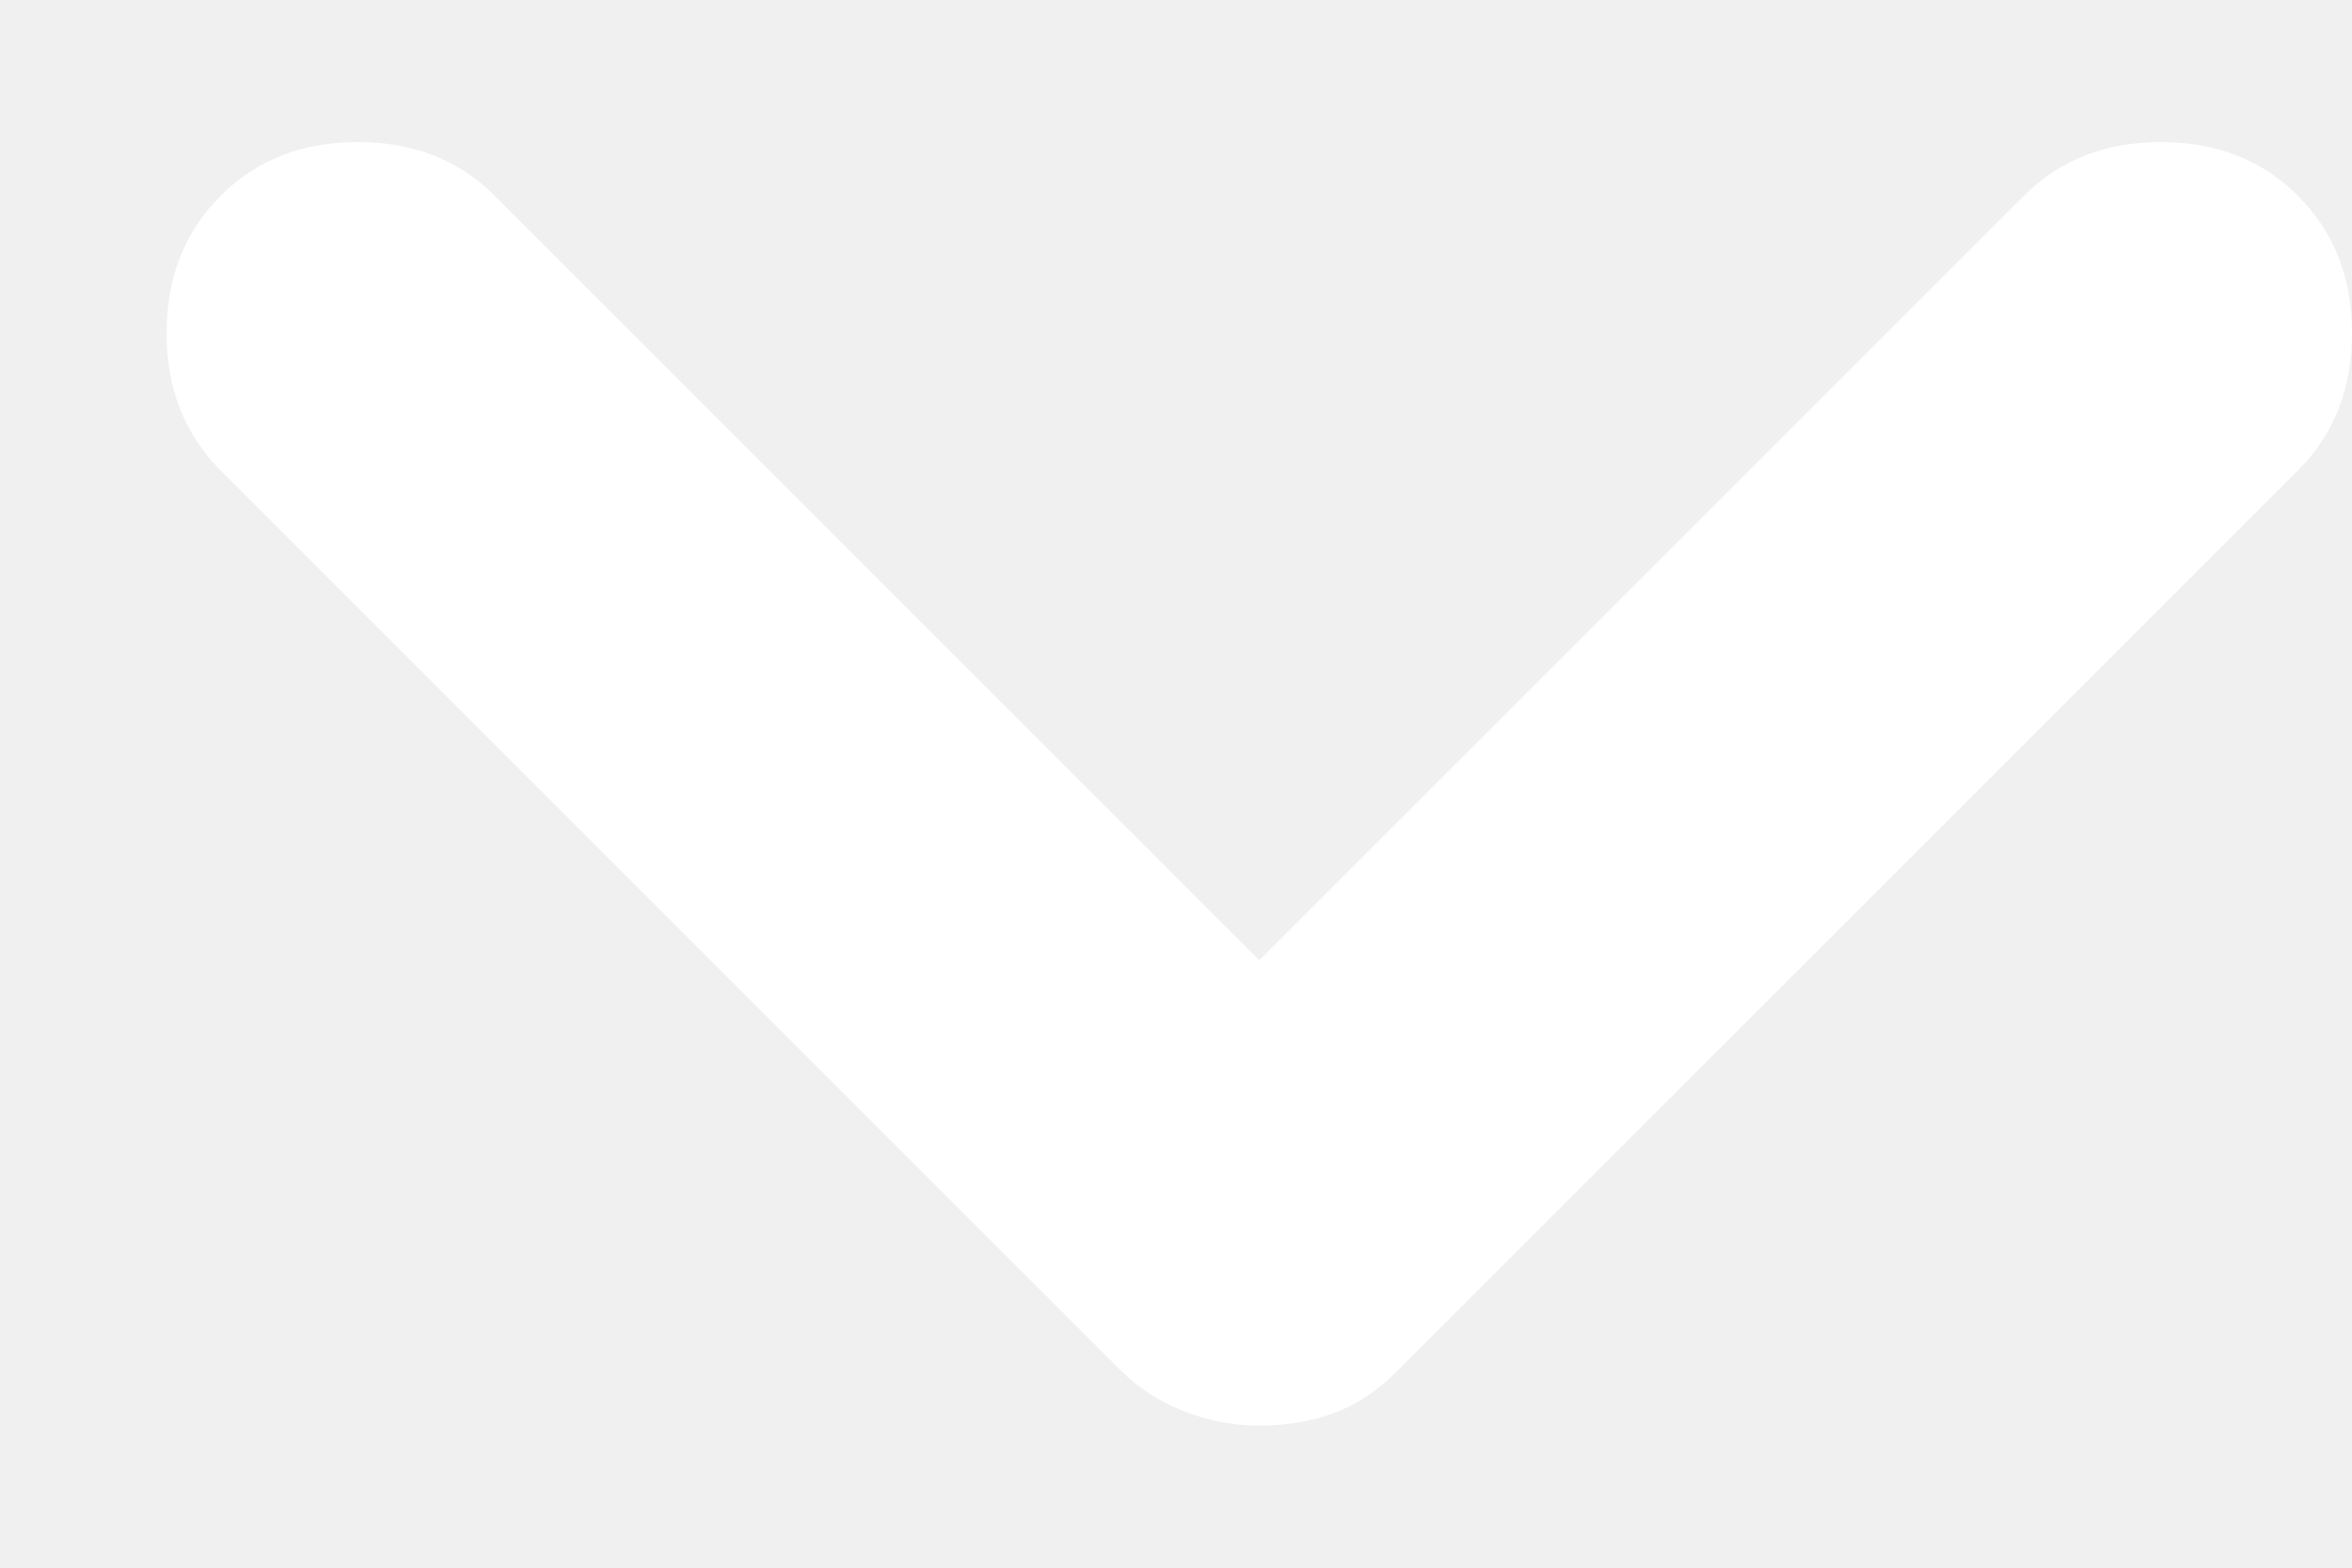
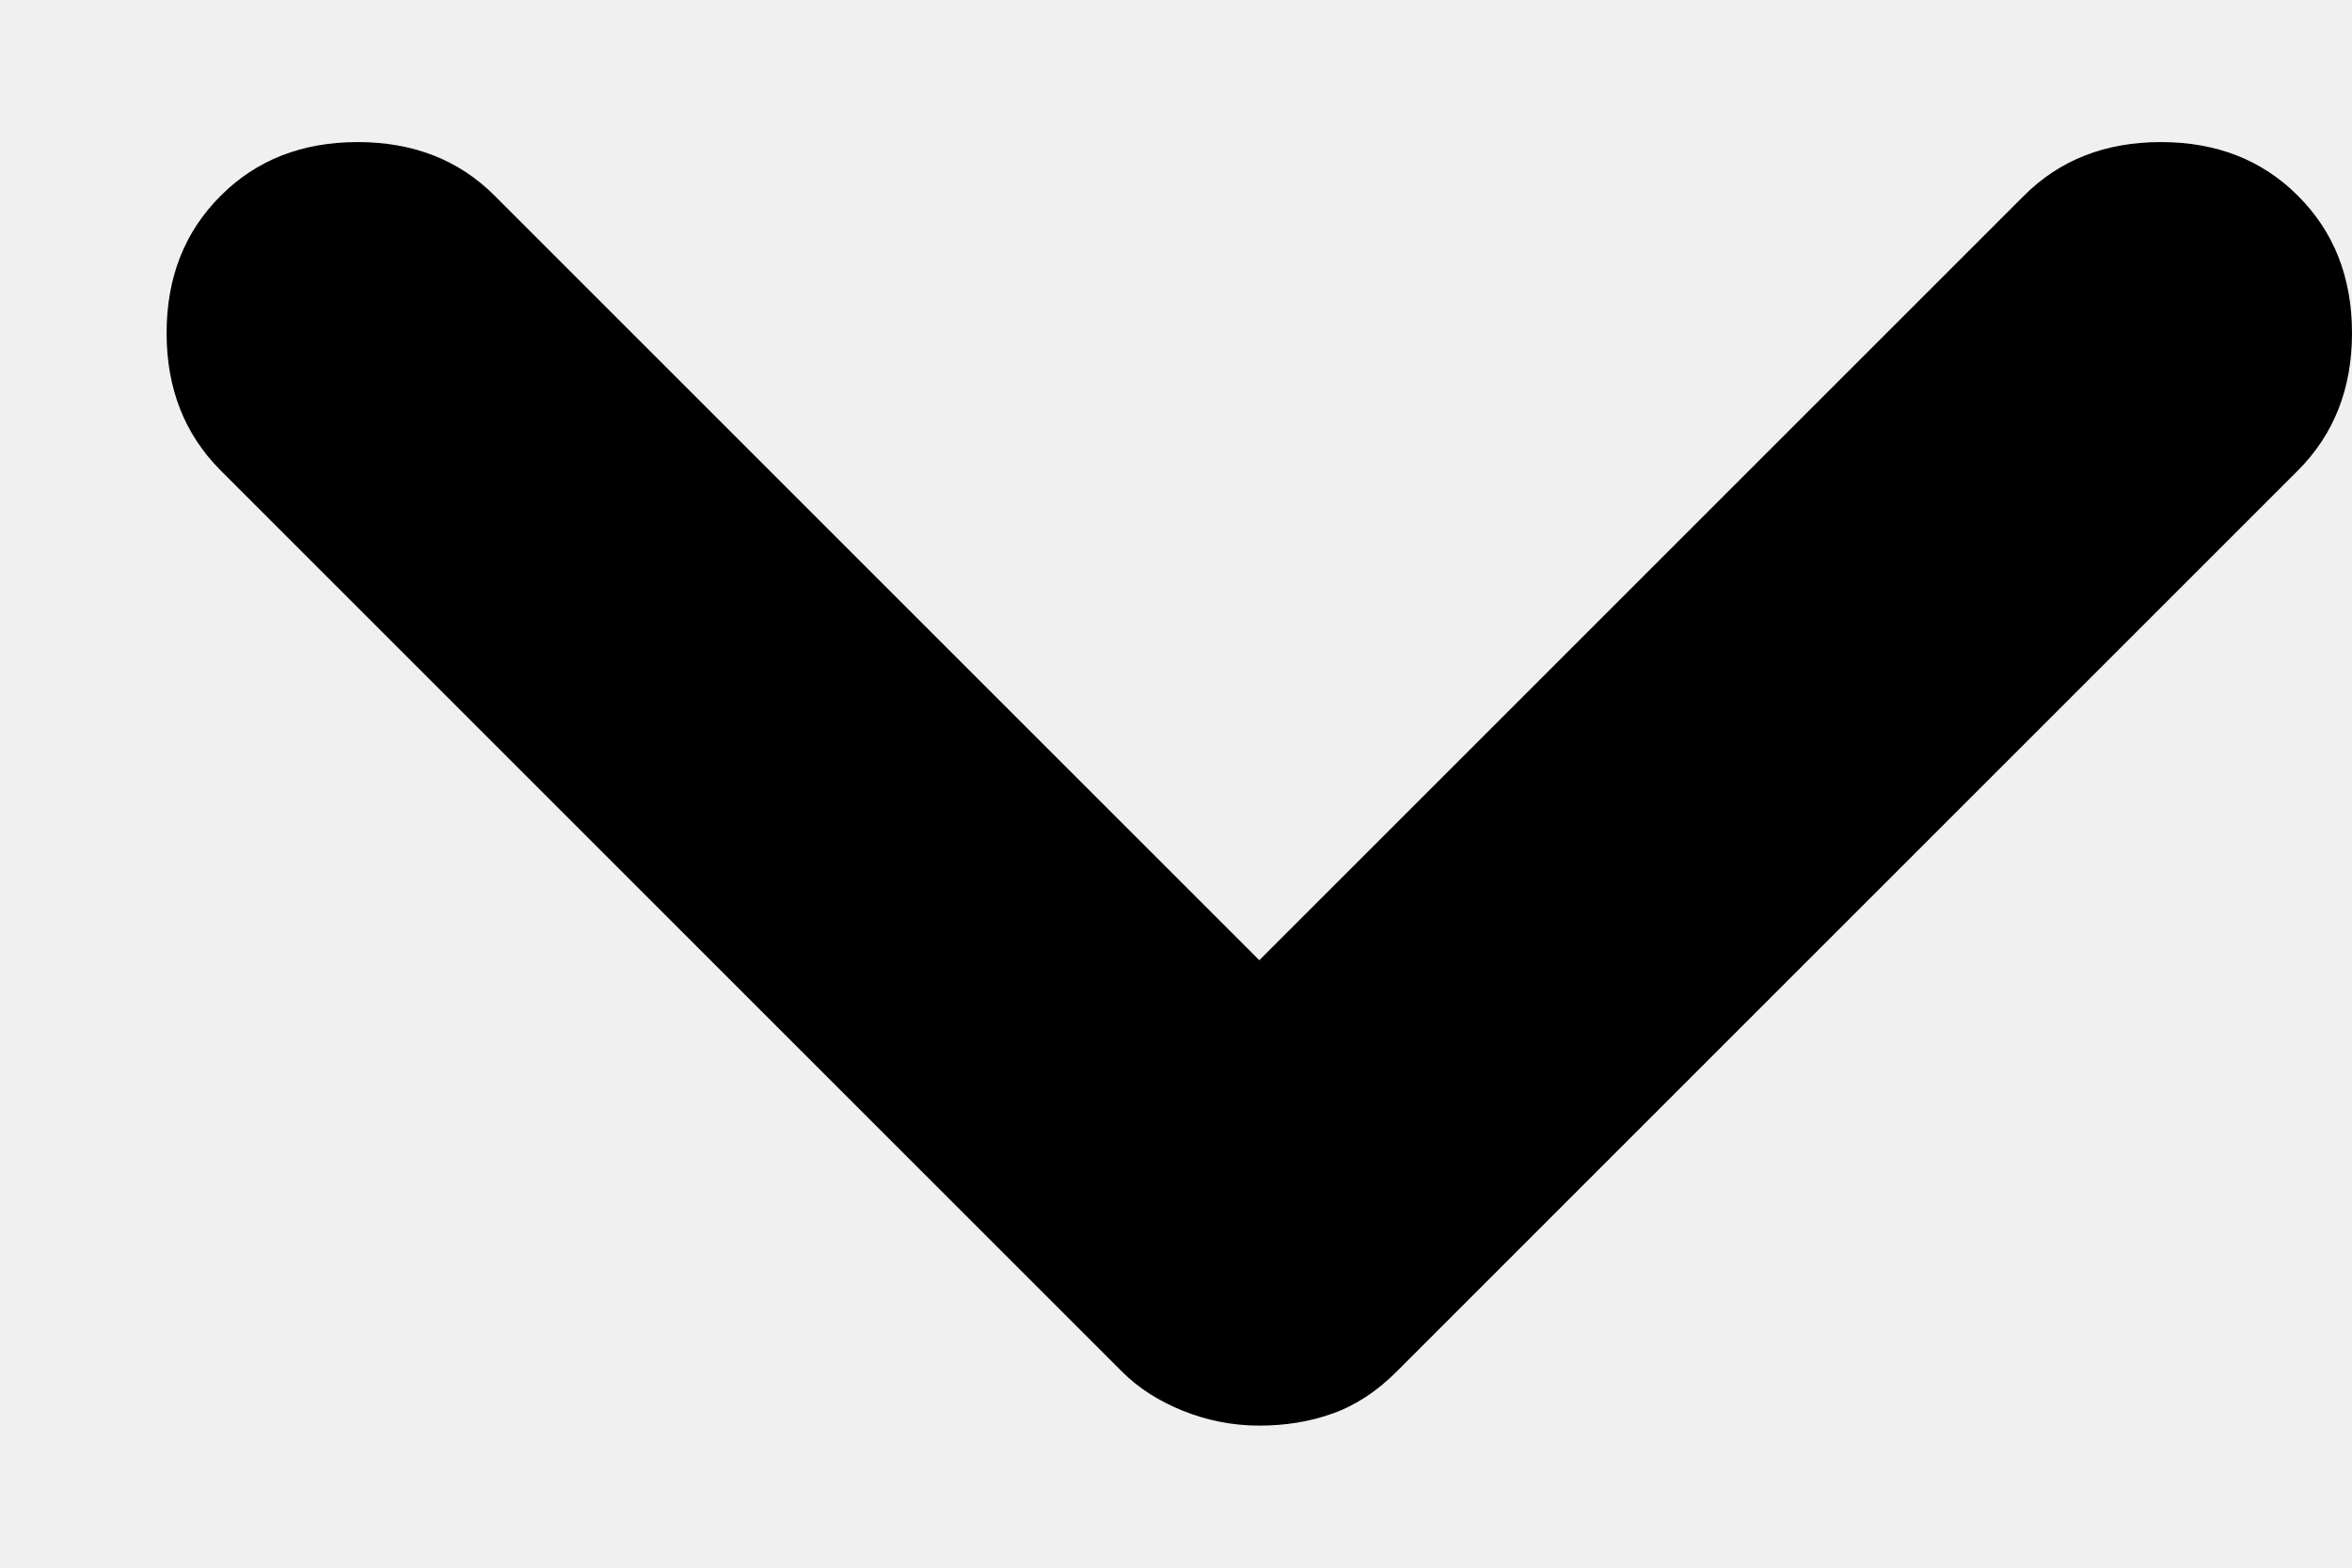
<svg xmlns="http://www.w3.org/2000/svg" width="12" height="8" viewBox="0 0 12 8" fill="none">
-   <path d="M6.425 7.275C6.292 7.275 6.162 7.25 6.037 7.2C5.912 7.15 5.808 7.083 5.725 7L1.125 2.4C0.942 2.216 0.85 1.983 0.85 1.7C0.85 1.416 0.942 1.183 1.125 1C1.308 0.816 1.542 0.725 1.825 0.725C2.108 0.725 2.342 0.816 2.525 1L6.425 4.9L10.325 1C10.508 0.816 10.742 0.725 11.025 0.725C11.308 0.725 11.542 0.816 11.725 1C11.908 1.183 12 1.416 12 1.7C12 1.983 11.908 2.216 11.725 2.4L7.125 7C7.025 7.1 6.917 7.171 6.8 7.213C6.683 7.255 6.558 7.275 6.425 7.275Z" fill="white" />
+   <path d="M6.425 7.275C6.292 7.275 6.162 7.25 6.037 7.2C5.912 7.15 5.808 7.083 5.725 7L1.125 2.4C0.942 2.216 0.85 1.983 0.85 1.7C0.85 1.416 0.942 1.183 1.125 1C1.308 0.816 1.542 0.725 1.825 0.725C2.108 0.725 2.342 0.816 2.525 1L6.425 4.9L10.325 1C10.508 0.816 10.742 0.725 11.025 0.725C11.308 0.725 11.542 0.816 11.725 1C11.908 1.183 12 1.416 12 1.7C12 1.983 11.908 2.216 11.725 2.4L7.125 7C7.025 7.1 6.917 7.171 6.8 7.213C6.683 7.255 6.558 7.275 6.425 7.275Z" fill="black" />
</svg>
